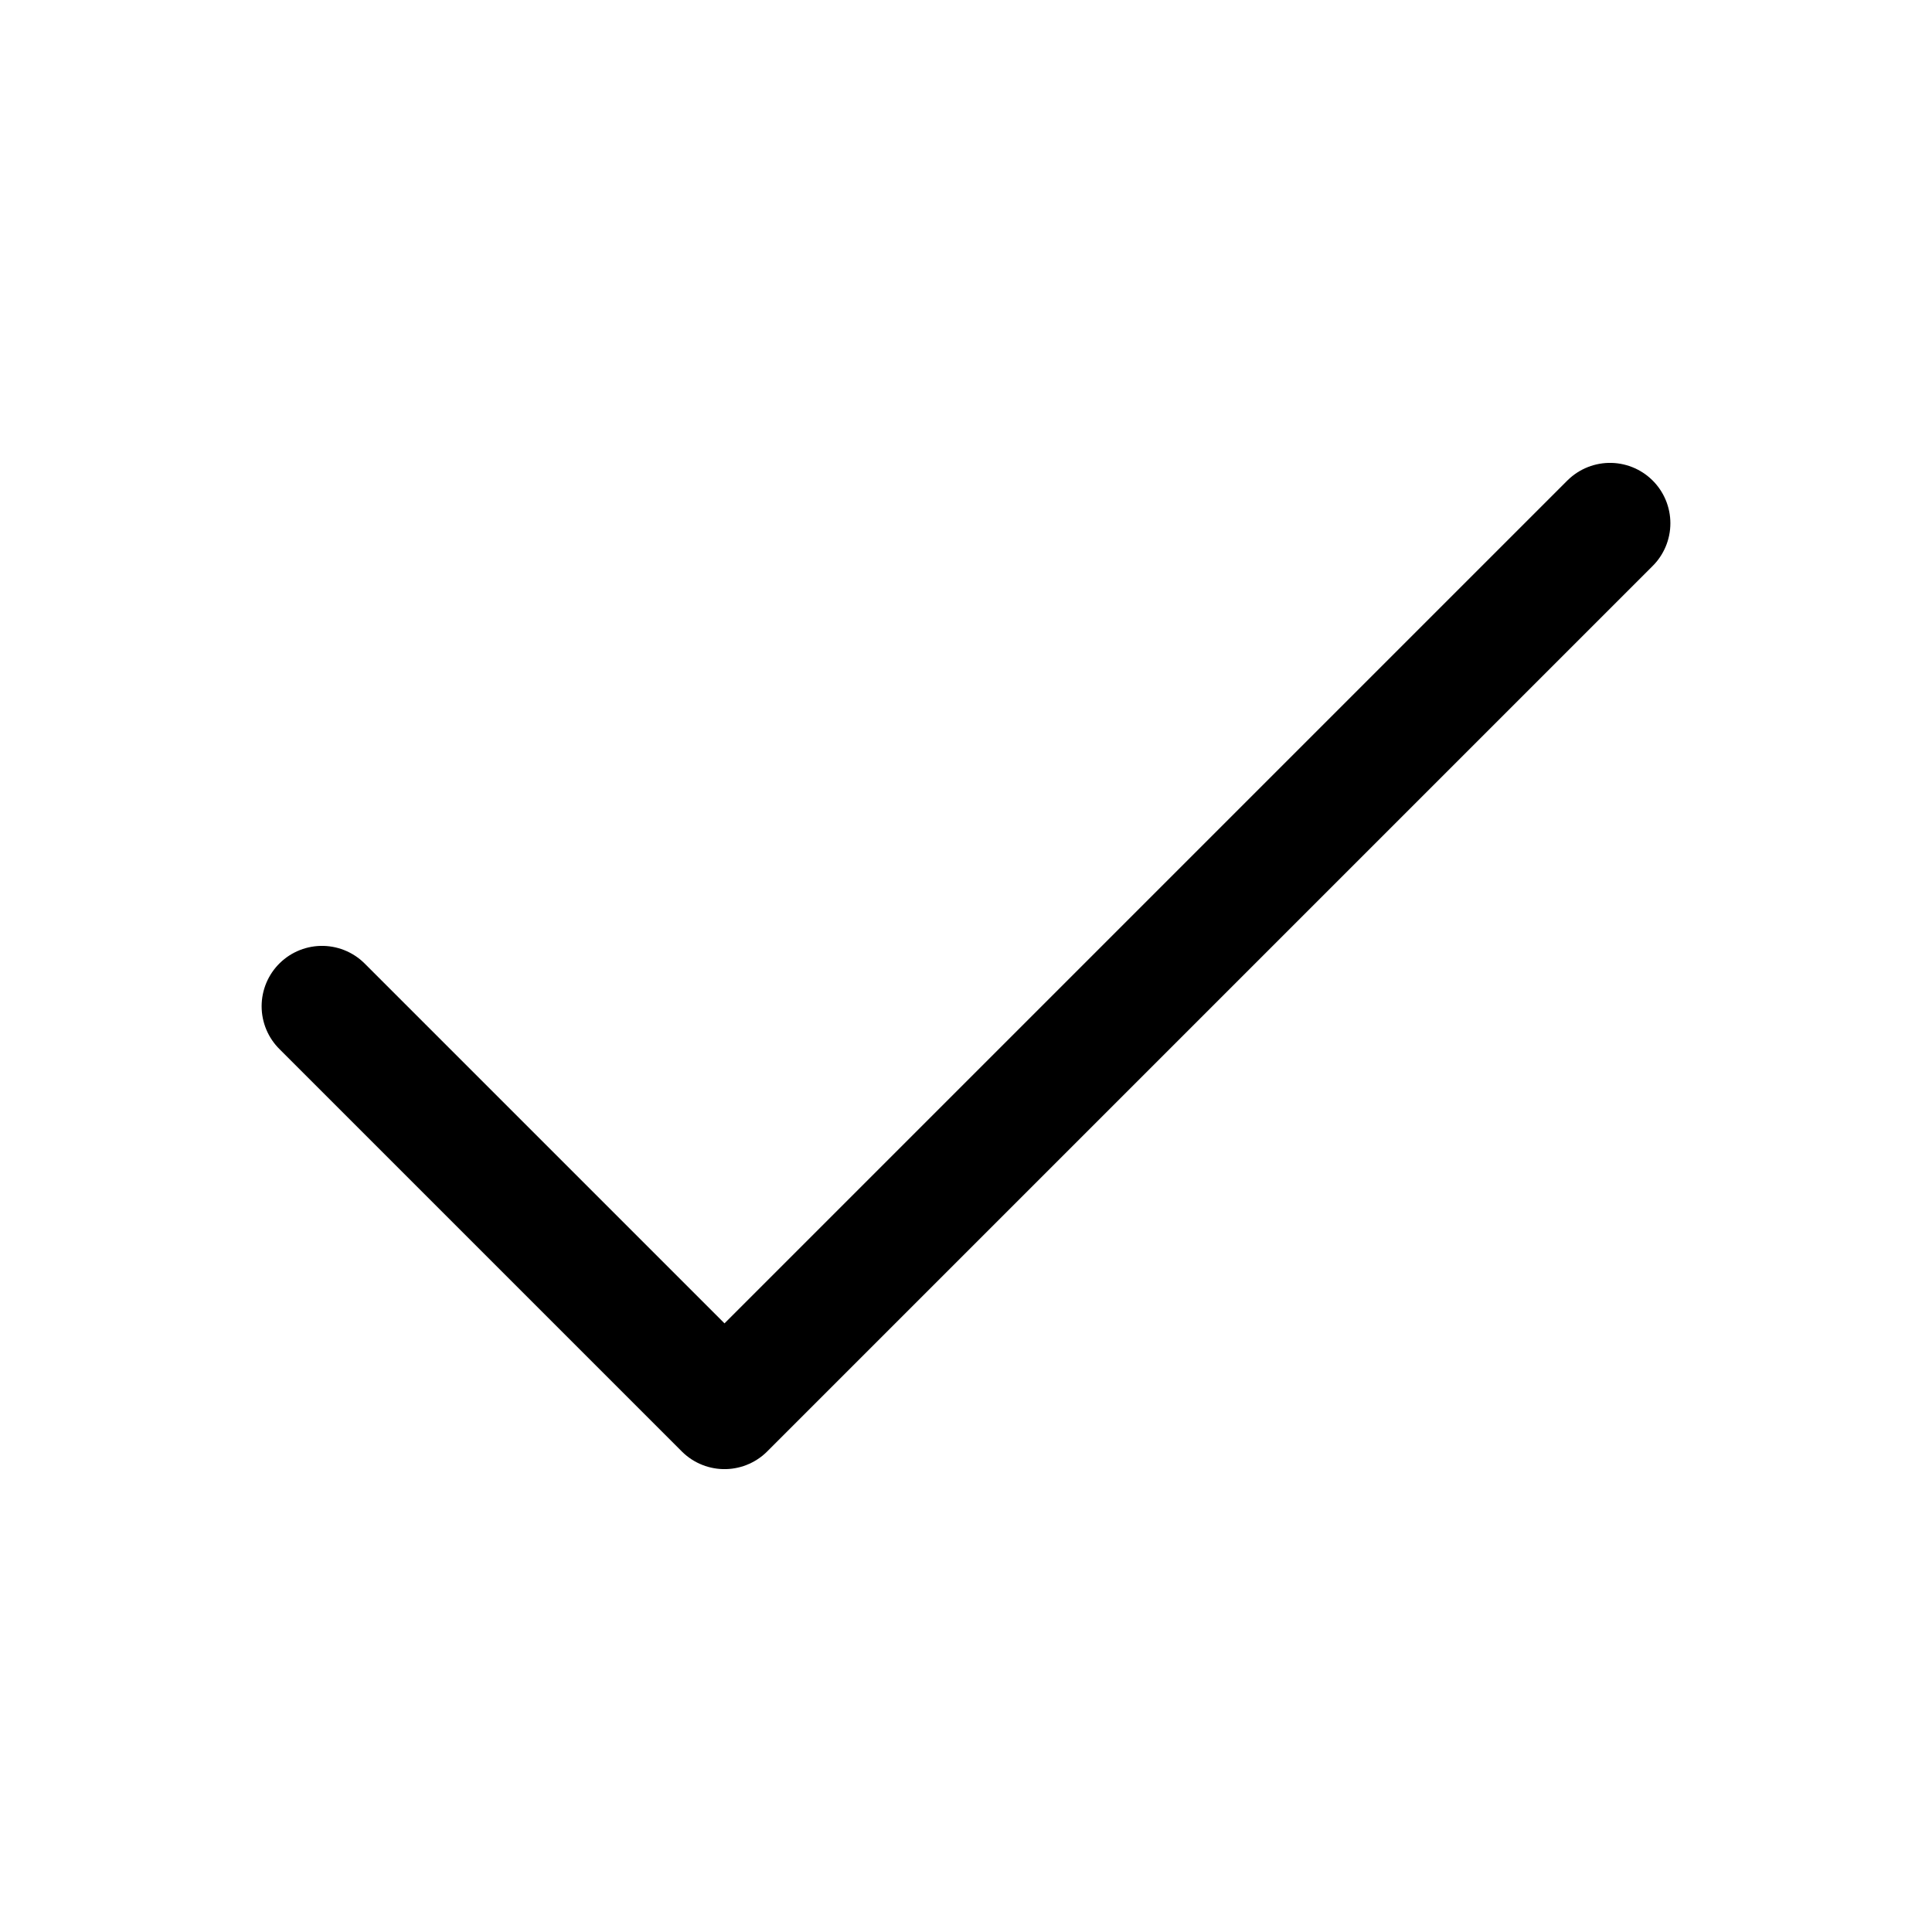
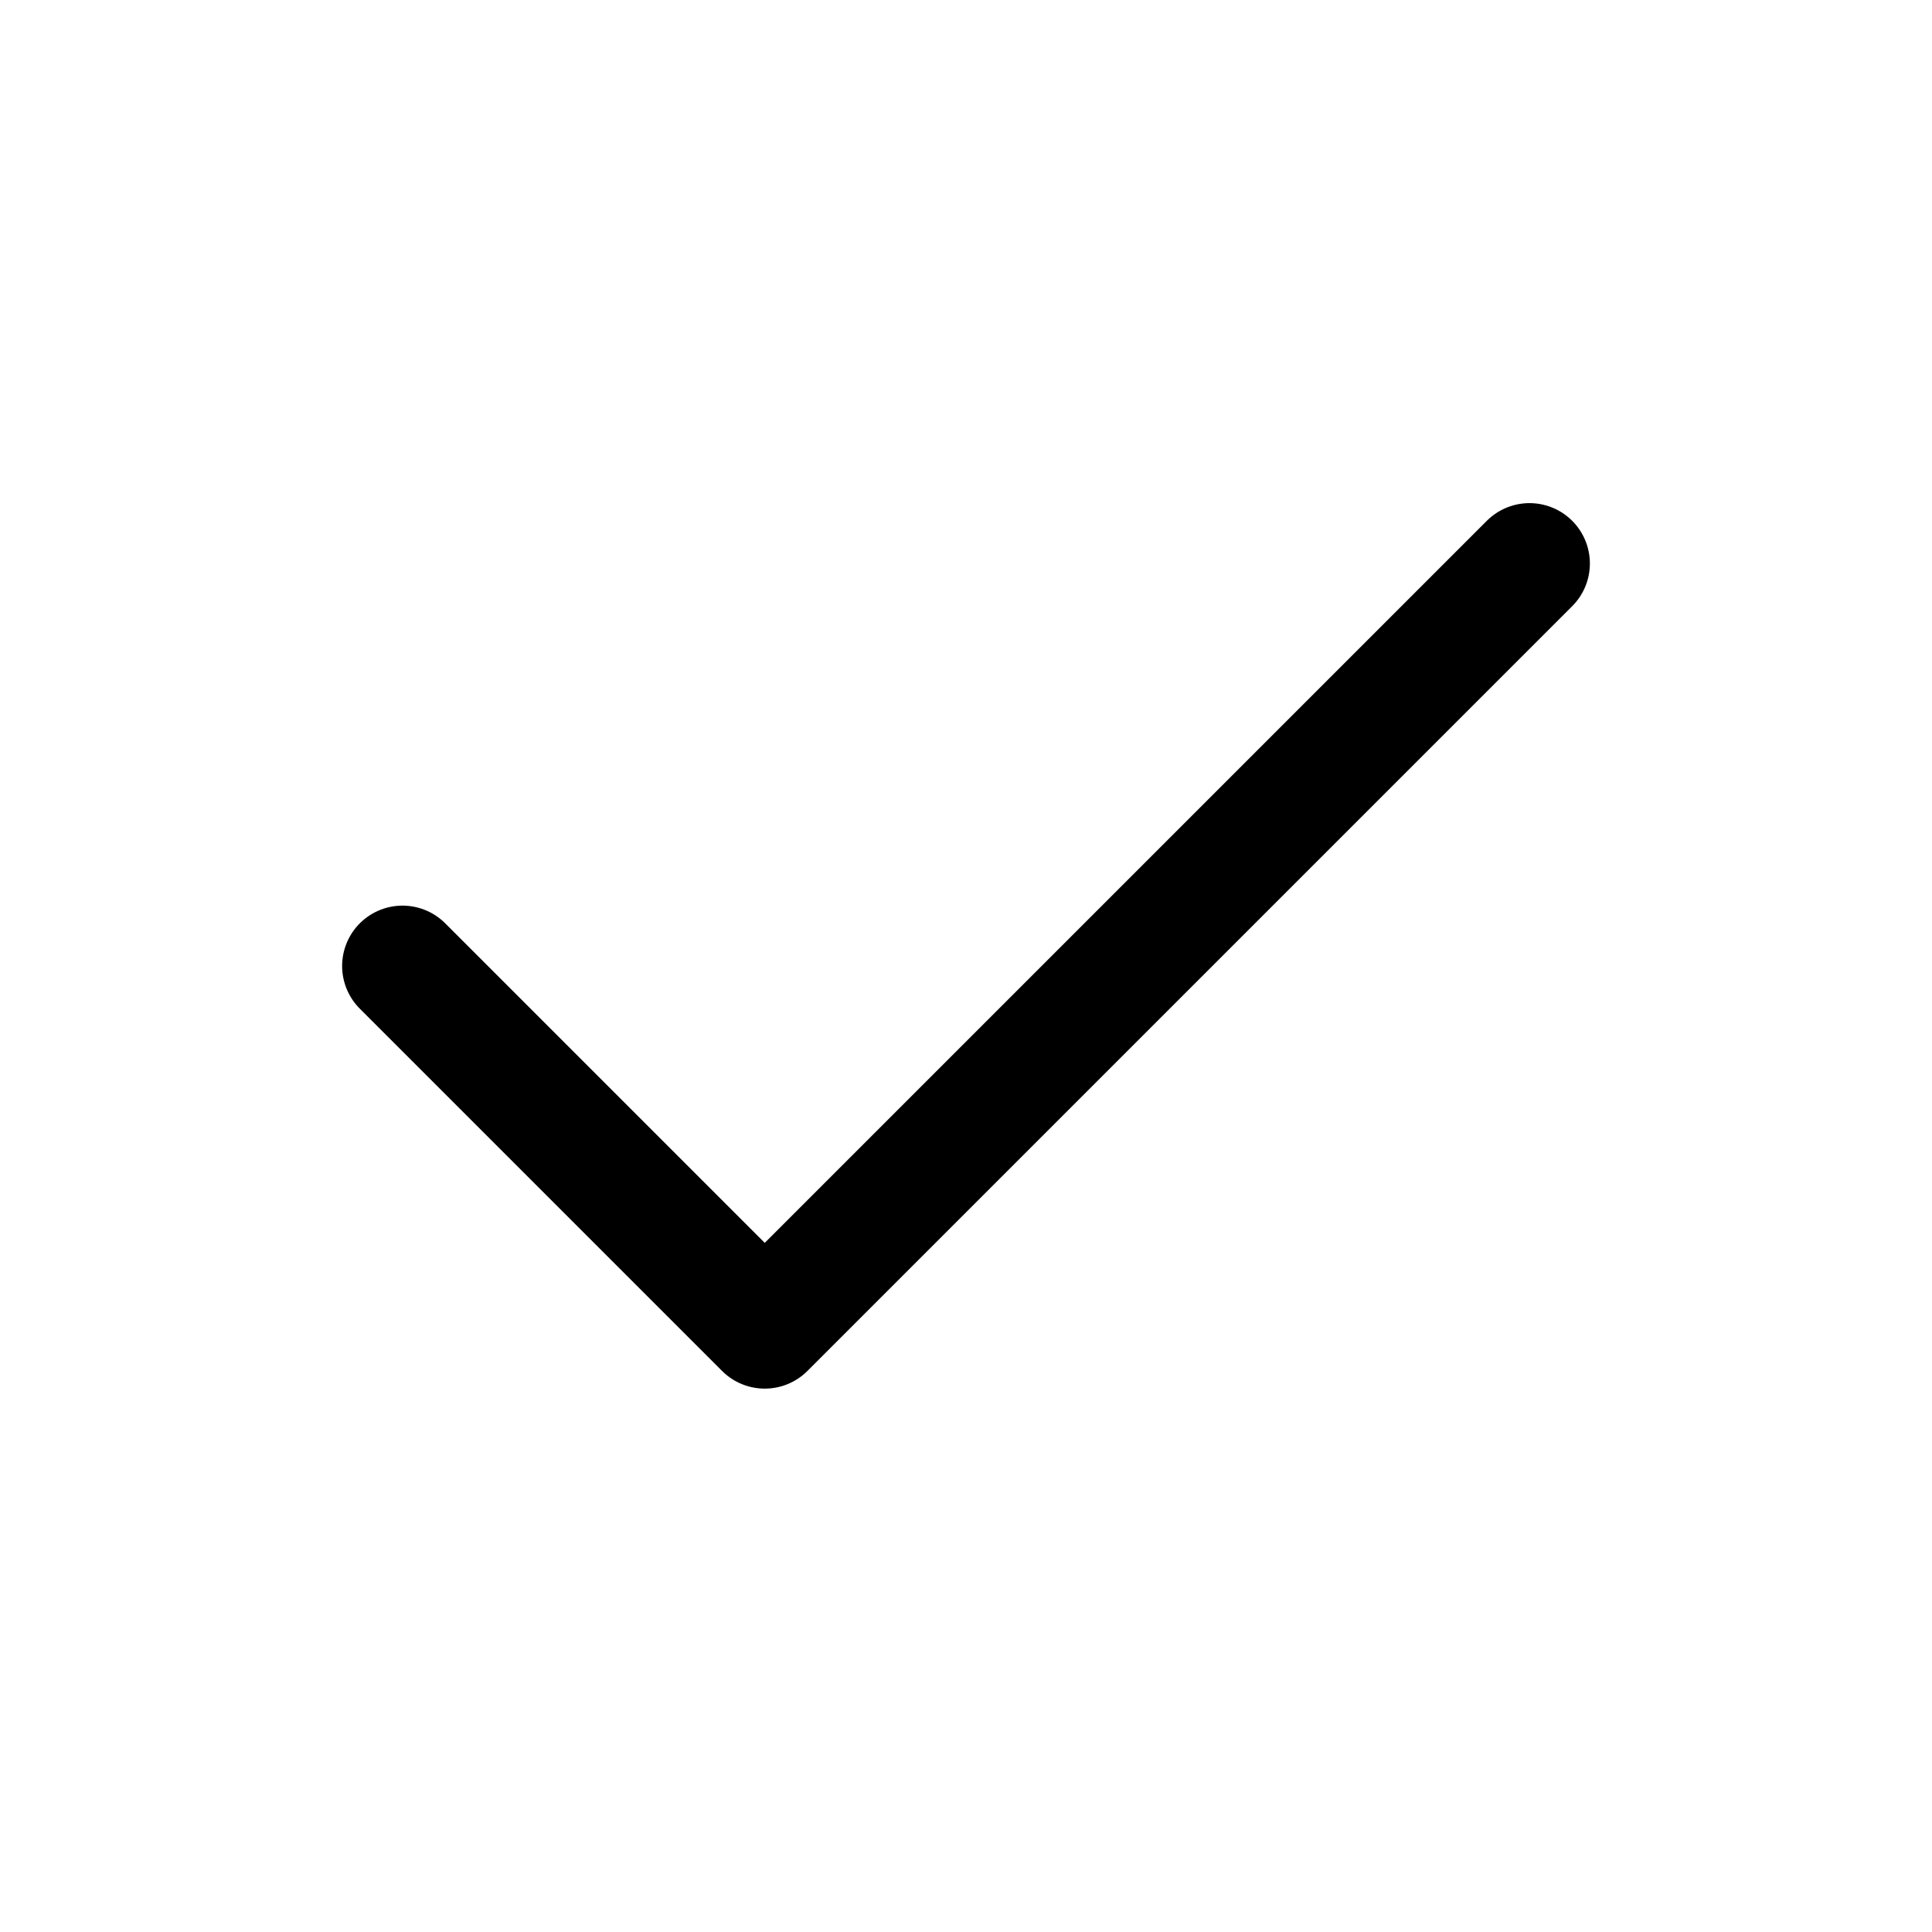
- <svg xmlns="http://www.w3.org/2000/svg" width="24" height="24" viewBox="0 0 24 24" role="img">
-   <g id="icon-check-1">
-     <g fill="none" stroke="currentColor" stroke-width="1.5" stroke-linecap="round" stroke-linejoin="round">
-       <path d="M4 12.5L9 17.5L20 6.5" />
-     </g>
-   </g>
+ <svg xmlns="http://www.w3.org/2000/svg" viewBox="0 0 24 24" stroke="currentColor" fill="none" stroke-width="1.5" stroke-linecap="round" stroke-linejoin="round">
+   <path d="m5 12 4.5 4.5L19 7" />
</svg>
